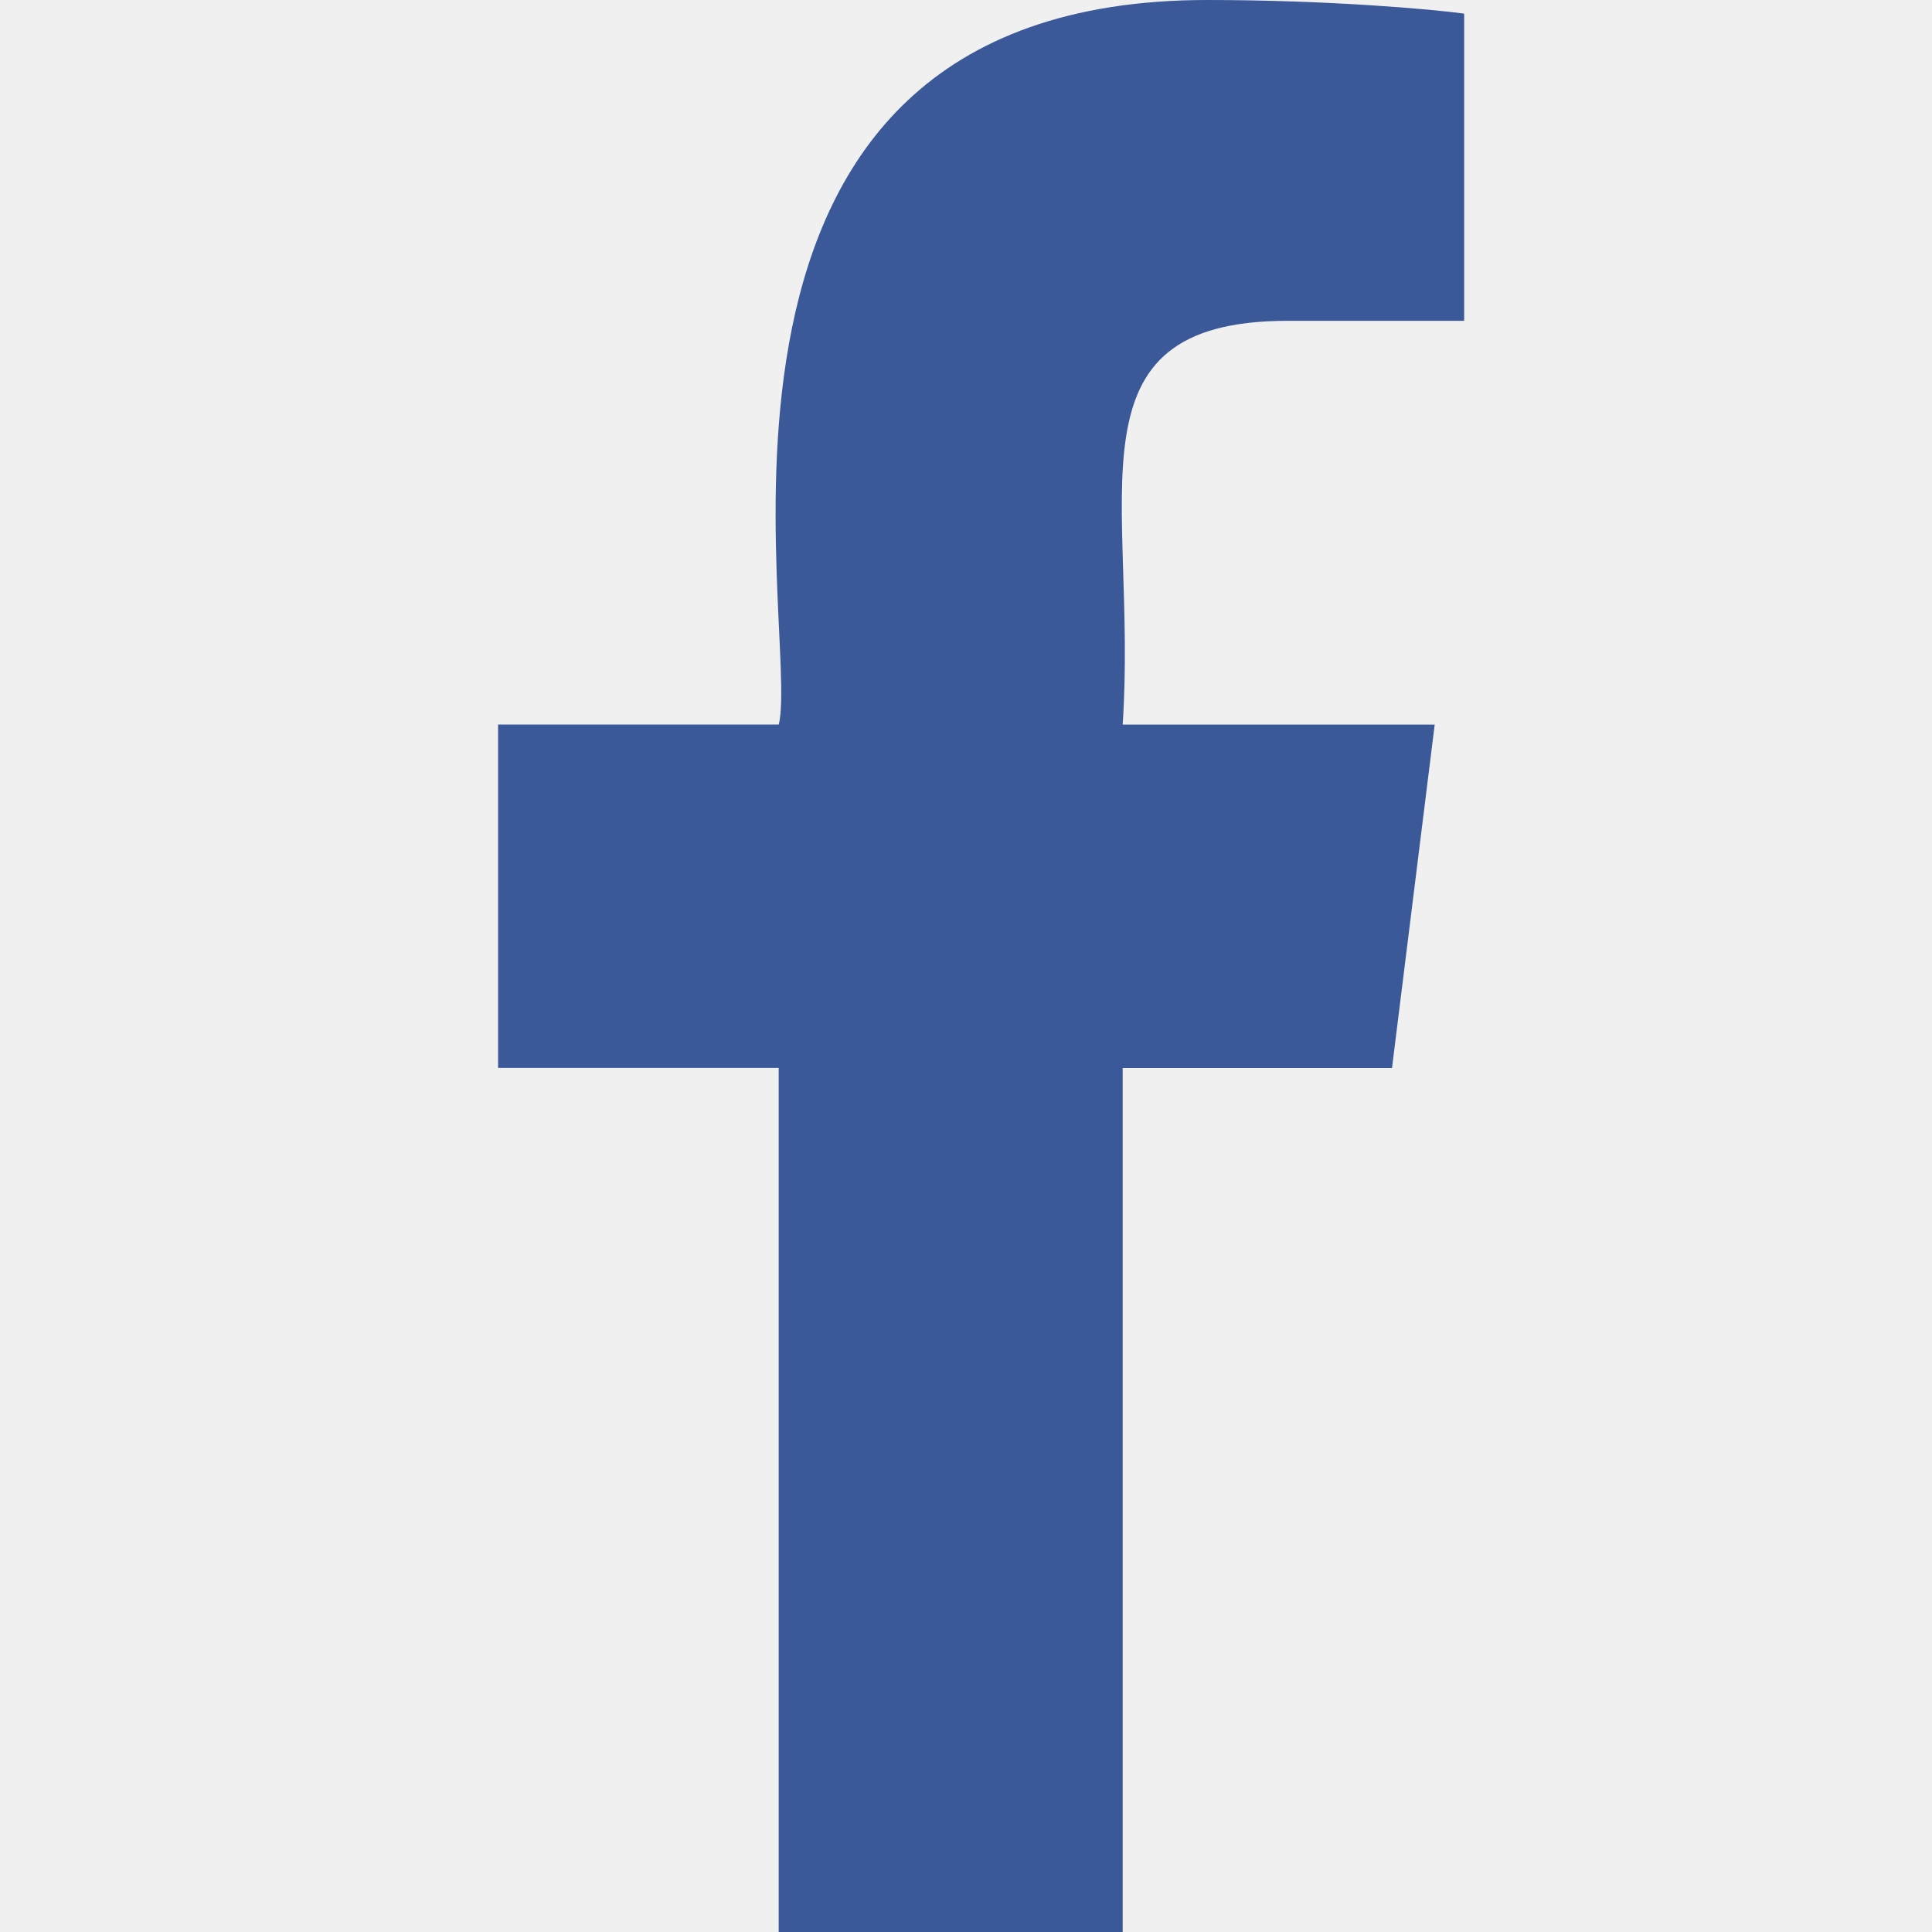
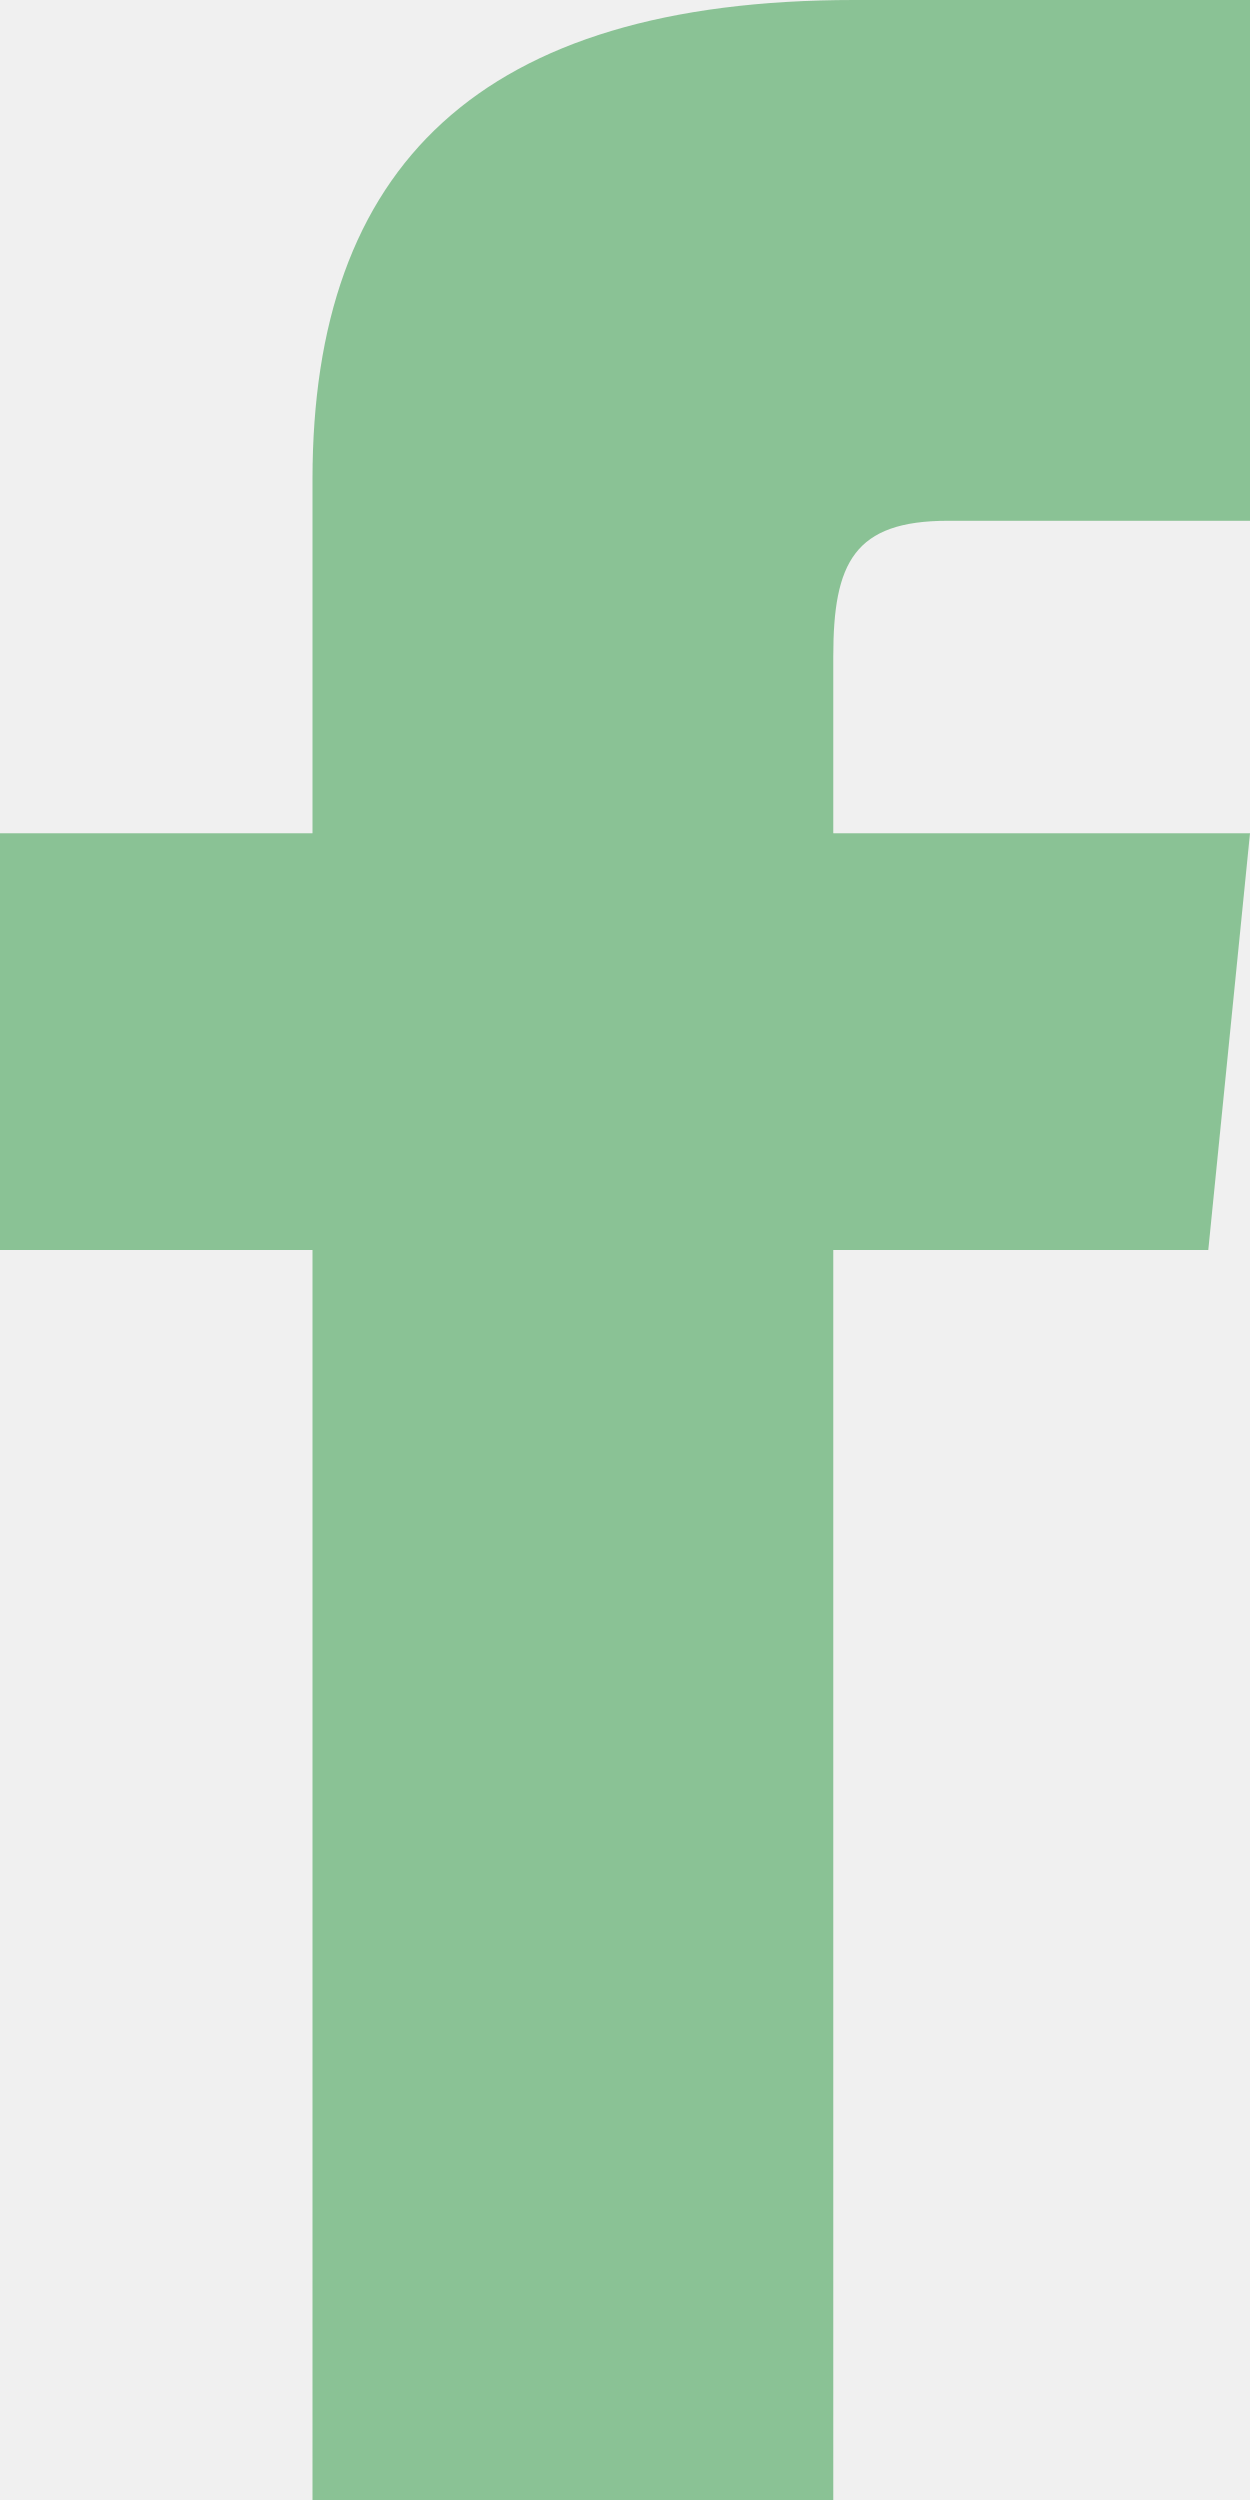
- <svg xmlns="http://www.w3.org/2000/svg" width="20" height="20" viewBox="0 0 20 20" fill="none">
-   <g clip-path="url(#clip0_9_1018)">
-     <path d="M13.331 3.321H15.157V0.141C14.842 0.097 13.758 -7.62939e-06 12.497 -7.62939e-06C6.72 -7.62939e-06 8.292 6.542 8.062 7.5H5.156V11.055H8.061V20H11.622V11.056H14.41L14.852 7.501H11.622C11.778 5.147 10.987 3.321 13.331 3.321Z" fill="#3B5999" />
-   </g>
-   <defs>
-     <clipPath id="clip0_9_1018">
-       <rect width="20" height="20" fill="white" />
-     </clipPath>
-   </defs>
+ <svg xmlns="http://www.w3.org/2000/svg" width="8" height="16" viewBox="0 0 8 16" fill="none">
+   <path d="M2 5.333H0V8H2V16H5.333V8H7.733L8 5.333H5.333V4.2C5.333 3.6 5.467 3.333 6.067 3.333H8V0H5.467C3.067 0 2 1.067 2 3.067V5.333Z" fill="#46A358" fill-opacity="0.6" />
</svg>
